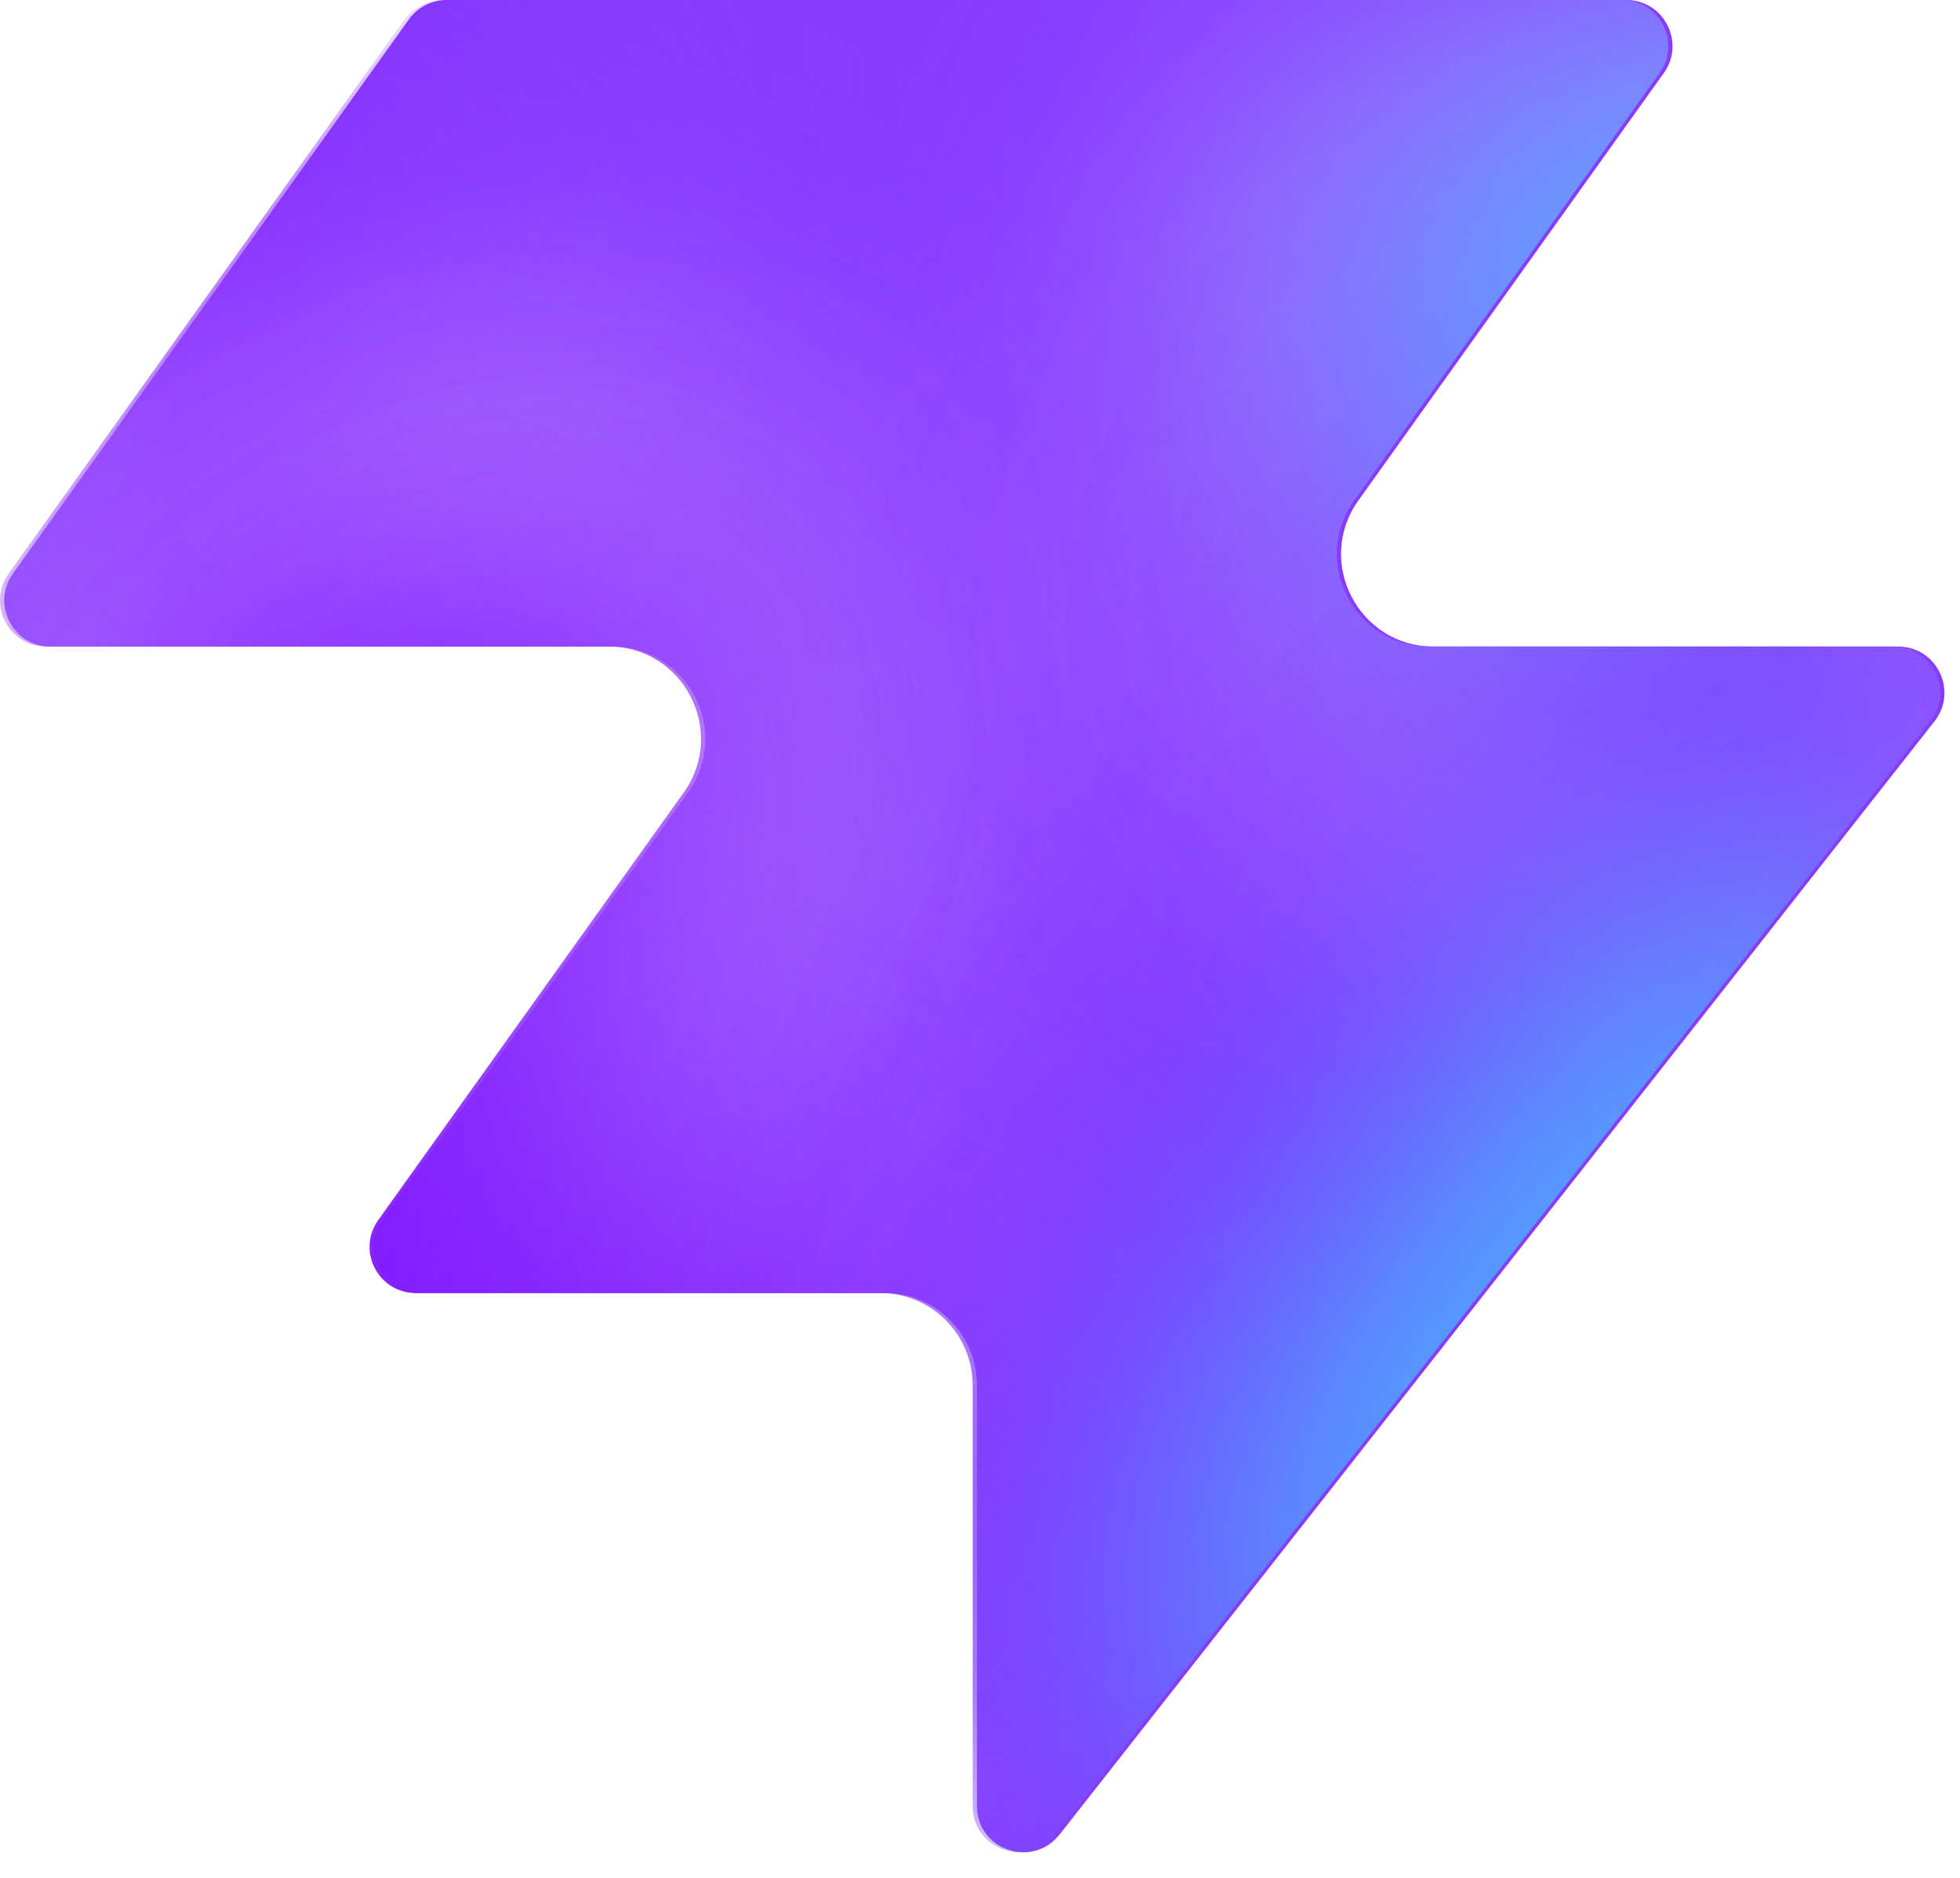
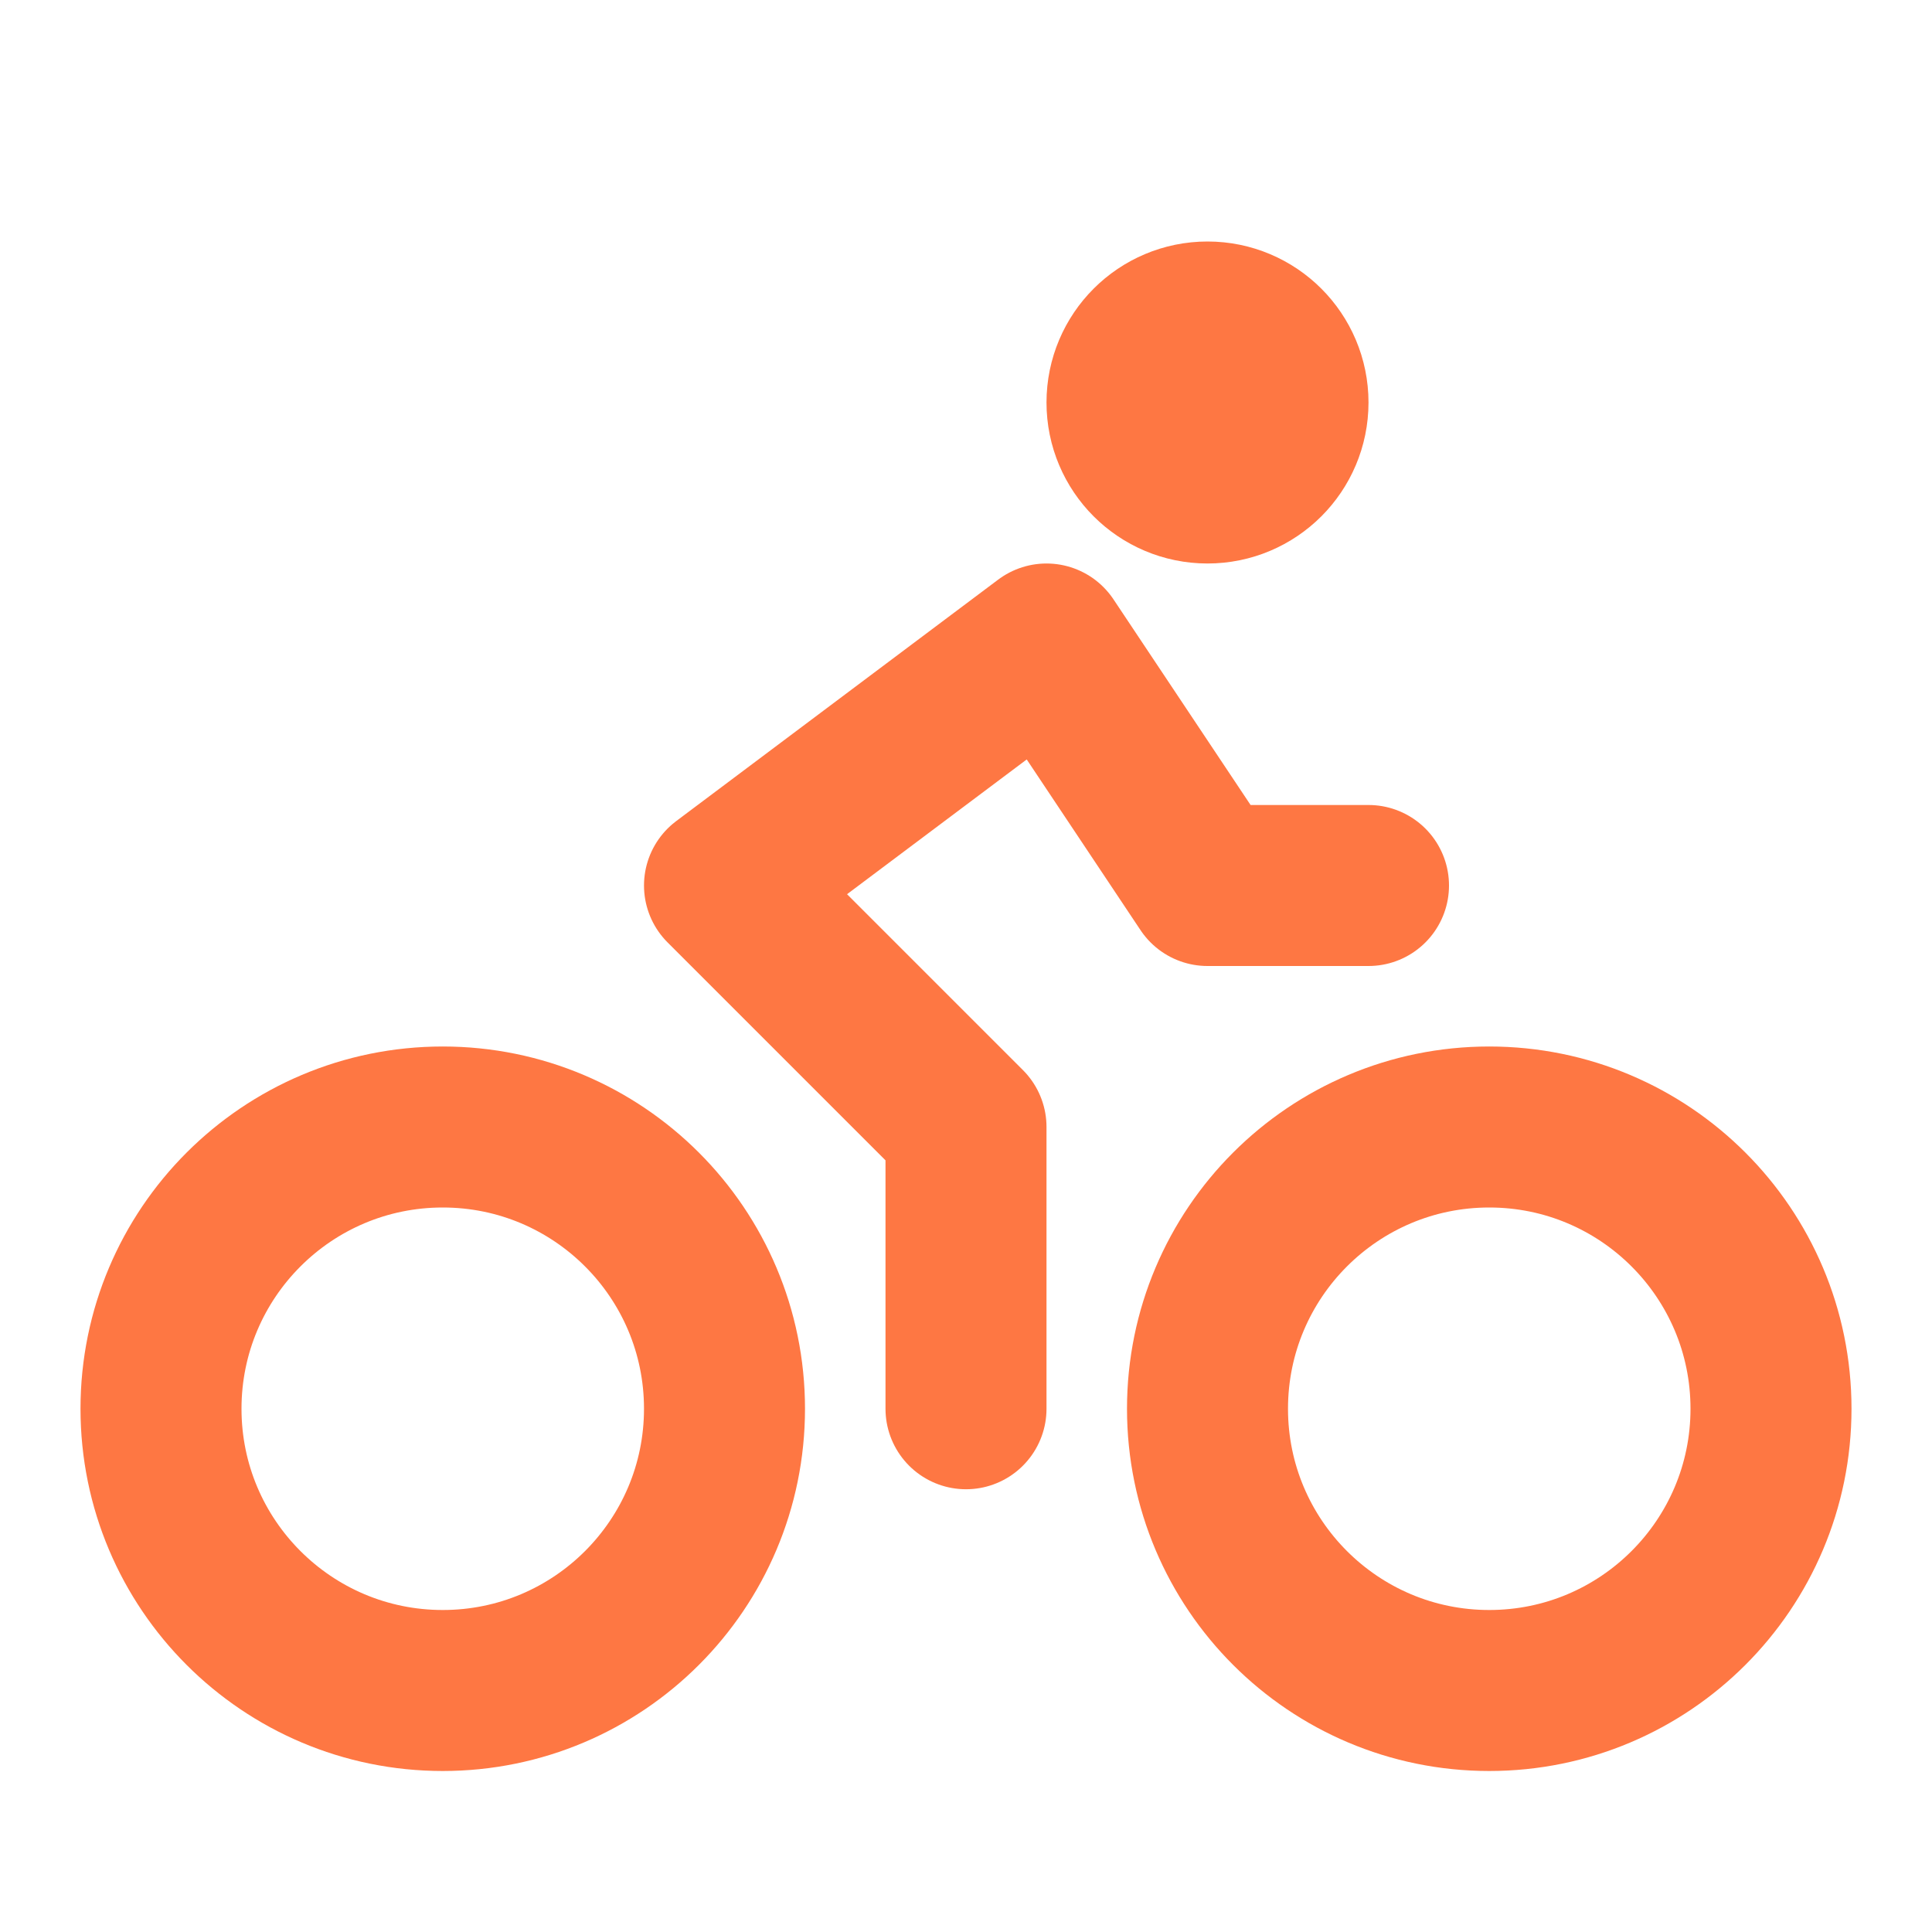
- <svg xmlns="http://www.w3.org/2000/svg" width="48" height="46" fill="none" viewBox="0 0 48 46">
-   <path fill="#863bff" d="M25.946 44.938c-.664.845-2.021.375-2.021-.698V33.937a2.26 2.26 0 0 0-2.262-2.262H10.287c-.92 0-1.456-1.04-.92-1.788l7.48-10.471c1.07-1.497 0-3.578-1.842-3.578H1.237c-.92 0-1.456-1.04-.92-1.788L10.013.474c.214-.297.556-.474.92-.474h28.894c.92 0 1.456 1.04.92 1.788l-7.48 10.471c-1.07 1.498 0 3.579 1.842 3.579h11.377c.943 0 1.473 1.088.89 1.83L25.947 44.94z" style="fill:#863bff;fill:color(display-p3 .525 .23 1);fill-opacity:1" />
-   <mask id="a" width="48" height="46" x="0" y="0" maskUnits="userSpaceOnUse" style="mask-type:alpha">
-     <path fill="#000" d="M25.842 44.938c-.664.844-2.021.375-2.021-.698V33.937a2.26 2.26 0 0 0-2.262-2.262H10.183c-.92 0-1.456-1.04-.92-1.788l7.48-10.471c1.07-1.498 0-3.579-1.842-3.579H1.133c-.92 0-1.456-1.04-.92-1.787L9.91.473c.214-.297.556-.474.92-.474h28.894c.92 0 1.456 1.04.92 1.788l-7.48 10.471c-1.07 1.498 0 3.578 1.842 3.578h11.377c.943 0 1.473 1.088.89 1.832L25.843 44.94z" style="fill:#000;fill-opacity:1" />
-   </mask>
-   <g mask="url(#a)">
-     <g filter="url(#b)">
-       <ellipse cx="5.508" cy="14.704" fill="#ede6ff" rx="5.508" ry="14.704" style="fill:#ede6ff;fill:color(display-p3 .927 .903 1);fill-opacity:1" transform="matrix(.00324 1 1 -.00324 -4.47 31.516)" />
-     </g>
-     <g filter="url(#c)">
-       <ellipse cx="10.399" cy="29.851" fill="#ede6ff" rx="10.399" ry="29.851" style="fill:#ede6ff;fill:color(display-p3 .927 .903 1);fill-opacity:1" transform="matrix(.00324 1 1 -.00324 -39.328 7.883)" />
-     </g>
-     <g filter="url(#d)">
-       <ellipse cx="5.508" cy="30.487" fill="#7e14ff" rx="5.508" ry="30.487" style="fill:#7e14ff;fill:color(display-p3 .492 .077 1);fill-opacity:1" transform="rotate(89.814 -25.913 -14.639)scale(1 -1)" />
-     </g>
-     <g filter="url(#e)">
-       <ellipse cx="5.508" cy="30.599" fill="#7e14ff" rx="5.508" ry="30.599" style="fill:#7e14ff;fill:color(display-p3 .492 .077 1);fill-opacity:1" transform="rotate(89.814 -32.644 -3.334)scale(1 -1)" />
-     </g>
-     <g filter="url(#f)">
-       <ellipse cx="5.508" cy="30.599" fill="#7e14ff" rx="5.508" ry="30.599" style="fill:#7e14ff;fill:color(display-p3 .492 .077 1);fill-opacity:1" transform="matrix(.00324 1 1 -.00324 -34.34 30.47)" />
-     </g>
-     <g filter="url(#g)">
-       <ellipse cx="14.072" cy="22.078" fill="#ede6ff" rx="14.072" ry="22.078" style="fill:#ede6ff;fill:color(display-p3 .927 .903 1);fill-opacity:1" transform="rotate(93.35 24.506 48.493)scale(-1 1)" />
-     </g>
-     <g filter="url(#h)">
-       <ellipse cx="3.47" cy="21.501" fill="#7e14ff" rx="3.47" ry="21.501" style="fill:#7e14ff;fill:color(display-p3 .492 .077 1);fill-opacity:1" transform="rotate(89.009 28.708 47.59)scale(-1 1)" />
-     </g>
-     <g filter="url(#i)">
-       <ellipse cx="3.47" cy="21.501" fill="#7e14ff" rx="3.47" ry="21.501" style="fill:#7e14ff;fill:color(display-p3 .492 .077 1);fill-opacity:1" transform="rotate(89.009 28.708 47.59)scale(-1 1)" />
-     </g>
-     <g filter="url(#j)">
-       <ellipse cx=".387" cy="8.972" fill="#7e14ff" rx="4.407" ry="29.108" style="fill:#7e14ff;fill:color(display-p3 .492 .077 1);fill-opacity:1" transform="rotate(39.51 .387 8.972)" />
-     </g>
-     <g filter="url(#k)">
-       <ellipse cx="47.523" cy="-6.092" fill="#7e14ff" rx="4.407" ry="29.108" style="fill:#7e14ff;fill:color(display-p3 .492 .077 1);fill-opacity:1" transform="rotate(37.892 47.523 -6.092)" />
-     </g>
-     <g filter="url(#l)">
-       <ellipse cx="41.412" cy="6.333" fill="#47bfff" rx="5.971" ry="9.665" style="fill:#47bfff;fill:color(display-p3 .28 .748 1);fill-opacity:1" transform="rotate(37.892 41.412 6.333)" />
-     </g>
-     <g filter="url(#m)">
-       <ellipse cx="-1.879" cy="38.332" fill="#7e14ff" rx="4.407" ry="29.108" style="fill:#7e14ff;fill:color(display-p3 .492 .077 1);fill-opacity:1" transform="rotate(37.892 -1.88 38.332)" />
-     </g>
-     <g filter="url(#n)">
-       <ellipse cx="-1.879" cy="38.332" fill="#7e14ff" rx="4.407" ry="29.108" style="fill:#7e14ff;fill:color(display-p3 .492 .077 1);fill-opacity:1" transform="rotate(37.892 -1.88 38.332)" />
-     </g>
-     <g filter="url(#o)">
-       <ellipse cx="35.651" cy="29.907" fill="#7e14ff" rx="4.407" ry="29.108" style="fill:#7e14ff;fill:color(display-p3 .492 .077 1);fill-opacity:1" transform="rotate(37.892 35.651 29.907)" />
-     </g>
-     <g filter="url(#p)">
-       <ellipse cx="38.418" cy="32.4" fill="#47bfff" rx="5.971" ry="15.297" style="fill:#47bfff;fill:color(display-p3 .28 .748 1);fill-opacity:1" transform="rotate(37.892 38.418 32.4)" />
-     </g>
-   </g>
-   <defs>
-     <filter id="b" width="60.045" height="41.654" x="-19.77" y="16.149" color-interpolation-filters="sRGB" filterUnits="userSpaceOnUse">
-       <feFlood flood-opacity="0" result="BackgroundImageFix" />
-       <feBlend in="SourceGraphic" in2="BackgroundImageFix" result="shape" />
-       <feGaussianBlur result="effect1_foregroundBlur_2002_17158" stdDeviation="7.659" />
-     </filter>
-     <filter id="c" width="90.34" height="51.437" x="-54.613" y="-7.533" color-interpolation-filters="sRGB" filterUnits="userSpaceOnUse">
-       <feFlood flood-opacity="0" result="BackgroundImageFix" />
-       <feBlend in="SourceGraphic" in2="BackgroundImageFix" result="shape" />
-       <feGaussianBlur result="effect1_foregroundBlur_2002_17158" stdDeviation="7.659" />
-     </filter>
-     <filter id="d" width="79.355" height="29.4" x="-49.64" y="2.03" color-interpolation-filters="sRGB" filterUnits="userSpaceOnUse">
-       <feFlood flood-opacity="0" result="BackgroundImageFix" />
-       <feBlend in="SourceGraphic" in2="BackgroundImageFix" result="shape" />
-       <feGaussianBlur result="effect1_foregroundBlur_2002_17158" stdDeviation="4.596" />
-     </filter>
-     <filter id="e" width="79.579" height="29.4" x="-45.045" y="20.029" color-interpolation-filters="sRGB" filterUnits="userSpaceOnUse">
-       <feFlood flood-opacity="0" result="BackgroundImageFix" />
-       <feBlend in="SourceGraphic" in2="BackgroundImageFix" result="shape" />
-       <feGaussianBlur result="effect1_foregroundBlur_2002_17158" stdDeviation="4.596" />
-     </filter>
-     <filter id="f" width="79.579" height="29.4" x="-43.513" y="21.178" color-interpolation-filters="sRGB" filterUnits="userSpaceOnUse">
-       <feFlood flood-opacity="0" result="BackgroundImageFix" />
-       <feBlend in="SourceGraphic" in2="BackgroundImageFix" result="shape" />
-       <feGaussianBlur result="effect1_foregroundBlur_2002_17158" stdDeviation="4.596" />
-     </filter>
-     <filter id="g" width="74.749" height="58.852" x="15.756" y="-17.901" color-interpolation-filters="sRGB" filterUnits="userSpaceOnUse">
-       <feFlood flood-opacity="0" result="BackgroundImageFix" />
-       <feBlend in="SourceGraphic" in2="BackgroundImageFix" result="shape" />
-       <feGaussianBlur result="effect1_foregroundBlur_2002_17158" stdDeviation="7.659" />
-     </filter>
-     <filter id="h" width="61.377" height="25.362" x="23.548" y="2.284" color-interpolation-filters="sRGB" filterUnits="userSpaceOnUse">
-       <feFlood flood-opacity="0" result="BackgroundImageFix" />
-       <feBlend in="SourceGraphic" in2="BackgroundImageFix" result="shape" />
-       <feGaussianBlur result="effect1_foregroundBlur_2002_17158" stdDeviation="4.596" />
-     </filter>
-     <filter id="i" width="61.377" height="25.362" x="23.548" y="2.284" color-interpolation-filters="sRGB" filterUnits="userSpaceOnUse">
-       <feFlood flood-opacity="0" result="BackgroundImageFix" />
-       <feBlend in="SourceGraphic" in2="BackgroundImageFix" result="shape" />
-       <feGaussianBlur result="effect1_foregroundBlur_2002_17158" stdDeviation="4.596" />
-     </filter>
-     <filter id="j" width="56.045" height="63.649" x="-27.636" y="-22.853" color-interpolation-filters="sRGB" filterUnits="userSpaceOnUse">
-       <feFlood flood-opacity="0" result="BackgroundImageFix" />
-       <feBlend in="SourceGraphic" in2="BackgroundImageFix" result="shape" />
-       <feGaussianBlur result="effect1_foregroundBlur_2002_17158" stdDeviation="4.596" />
-     </filter>
-     <filter id="k" width="54.814" height="64.646" x="20.116" y="-38.415" color-interpolation-filters="sRGB" filterUnits="userSpaceOnUse">
-       <feFlood flood-opacity="0" result="BackgroundImageFix" />
-       <feBlend in="SourceGraphic" in2="BackgroundImageFix" result="shape" />
-       <feGaussianBlur result="effect1_foregroundBlur_2002_17158" stdDeviation="4.596" />
-     </filter>
-     <filter id="l" width="33.541" height="35.313" x="24.641" y="-11.323" color-interpolation-filters="sRGB" filterUnits="userSpaceOnUse">
-       <feFlood flood-opacity="0" result="BackgroundImageFix" />
-       <feBlend in="SourceGraphic" in2="BackgroundImageFix" result="shape" />
-       <feGaussianBlur result="effect1_foregroundBlur_2002_17158" stdDeviation="4.596" />
-     </filter>
-     <filter id="m" width="54.814" height="64.646" x="-29.286" y="6.009" color-interpolation-filters="sRGB" filterUnits="userSpaceOnUse">
-       <feFlood flood-opacity="0" result="BackgroundImageFix" />
-       <feBlend in="SourceGraphic" in2="BackgroundImageFix" result="shape" />
-       <feGaussianBlur result="effect1_foregroundBlur_2002_17158" stdDeviation="4.596" />
-     </filter>
-     <filter id="n" width="54.814" height="64.646" x="-29.286" y="6.009" color-interpolation-filters="sRGB" filterUnits="userSpaceOnUse">
-       <feFlood flood-opacity="0" result="BackgroundImageFix" />
-       <feBlend in="SourceGraphic" in2="BackgroundImageFix" result="shape" />
-       <feGaussianBlur result="effect1_foregroundBlur_2002_17158" stdDeviation="4.596" />
-     </filter>
-     <filter id="o" width="54.814" height="64.646" x="8.244" y="-2.416" color-interpolation-filters="sRGB" filterUnits="userSpaceOnUse">
-       <feFlood flood-opacity="0" result="BackgroundImageFix" />
-       <feBlend in="SourceGraphic" in2="BackgroundImageFix" result="shape" />
-       <feGaussianBlur result="effect1_foregroundBlur_2002_17158" stdDeviation="4.596" />
-     </filter>
-     <filter id="p" width="39.409" height="43.623" x="18.713" y="10.588" color-interpolation-filters="sRGB" filterUnits="userSpaceOnUse">
-       <feFlood flood-opacity="0" result="BackgroundImageFix" />
-       <feBlend in="SourceGraphic" in2="BackgroundImageFix" result="shape" />
-       <feGaussianBlur result="effect1_foregroundBlur_2002_17158" stdDeviation="4.596" />
-     </filter>
-   </defs>
+ <svg xmlns="http://www.w3.org/2000/svg" width="24" height="24" viewBox="0 0 24 24" fill="none" stroke="#FE7743" stroke-width="2" stroke-linecap="round" stroke-linejoin="round">
+   <circle cx="5.5" cy="17.5" r="3.5" />
+   <circle cx="18.5" cy="17.5" r="3.5" />
+   <path d="M15 6a1 1 0 1 0 0-2 1 1 0 0 0 0 2zm-3 11.5V14l-3-3 4-3 2 3h2" />
</svg>
